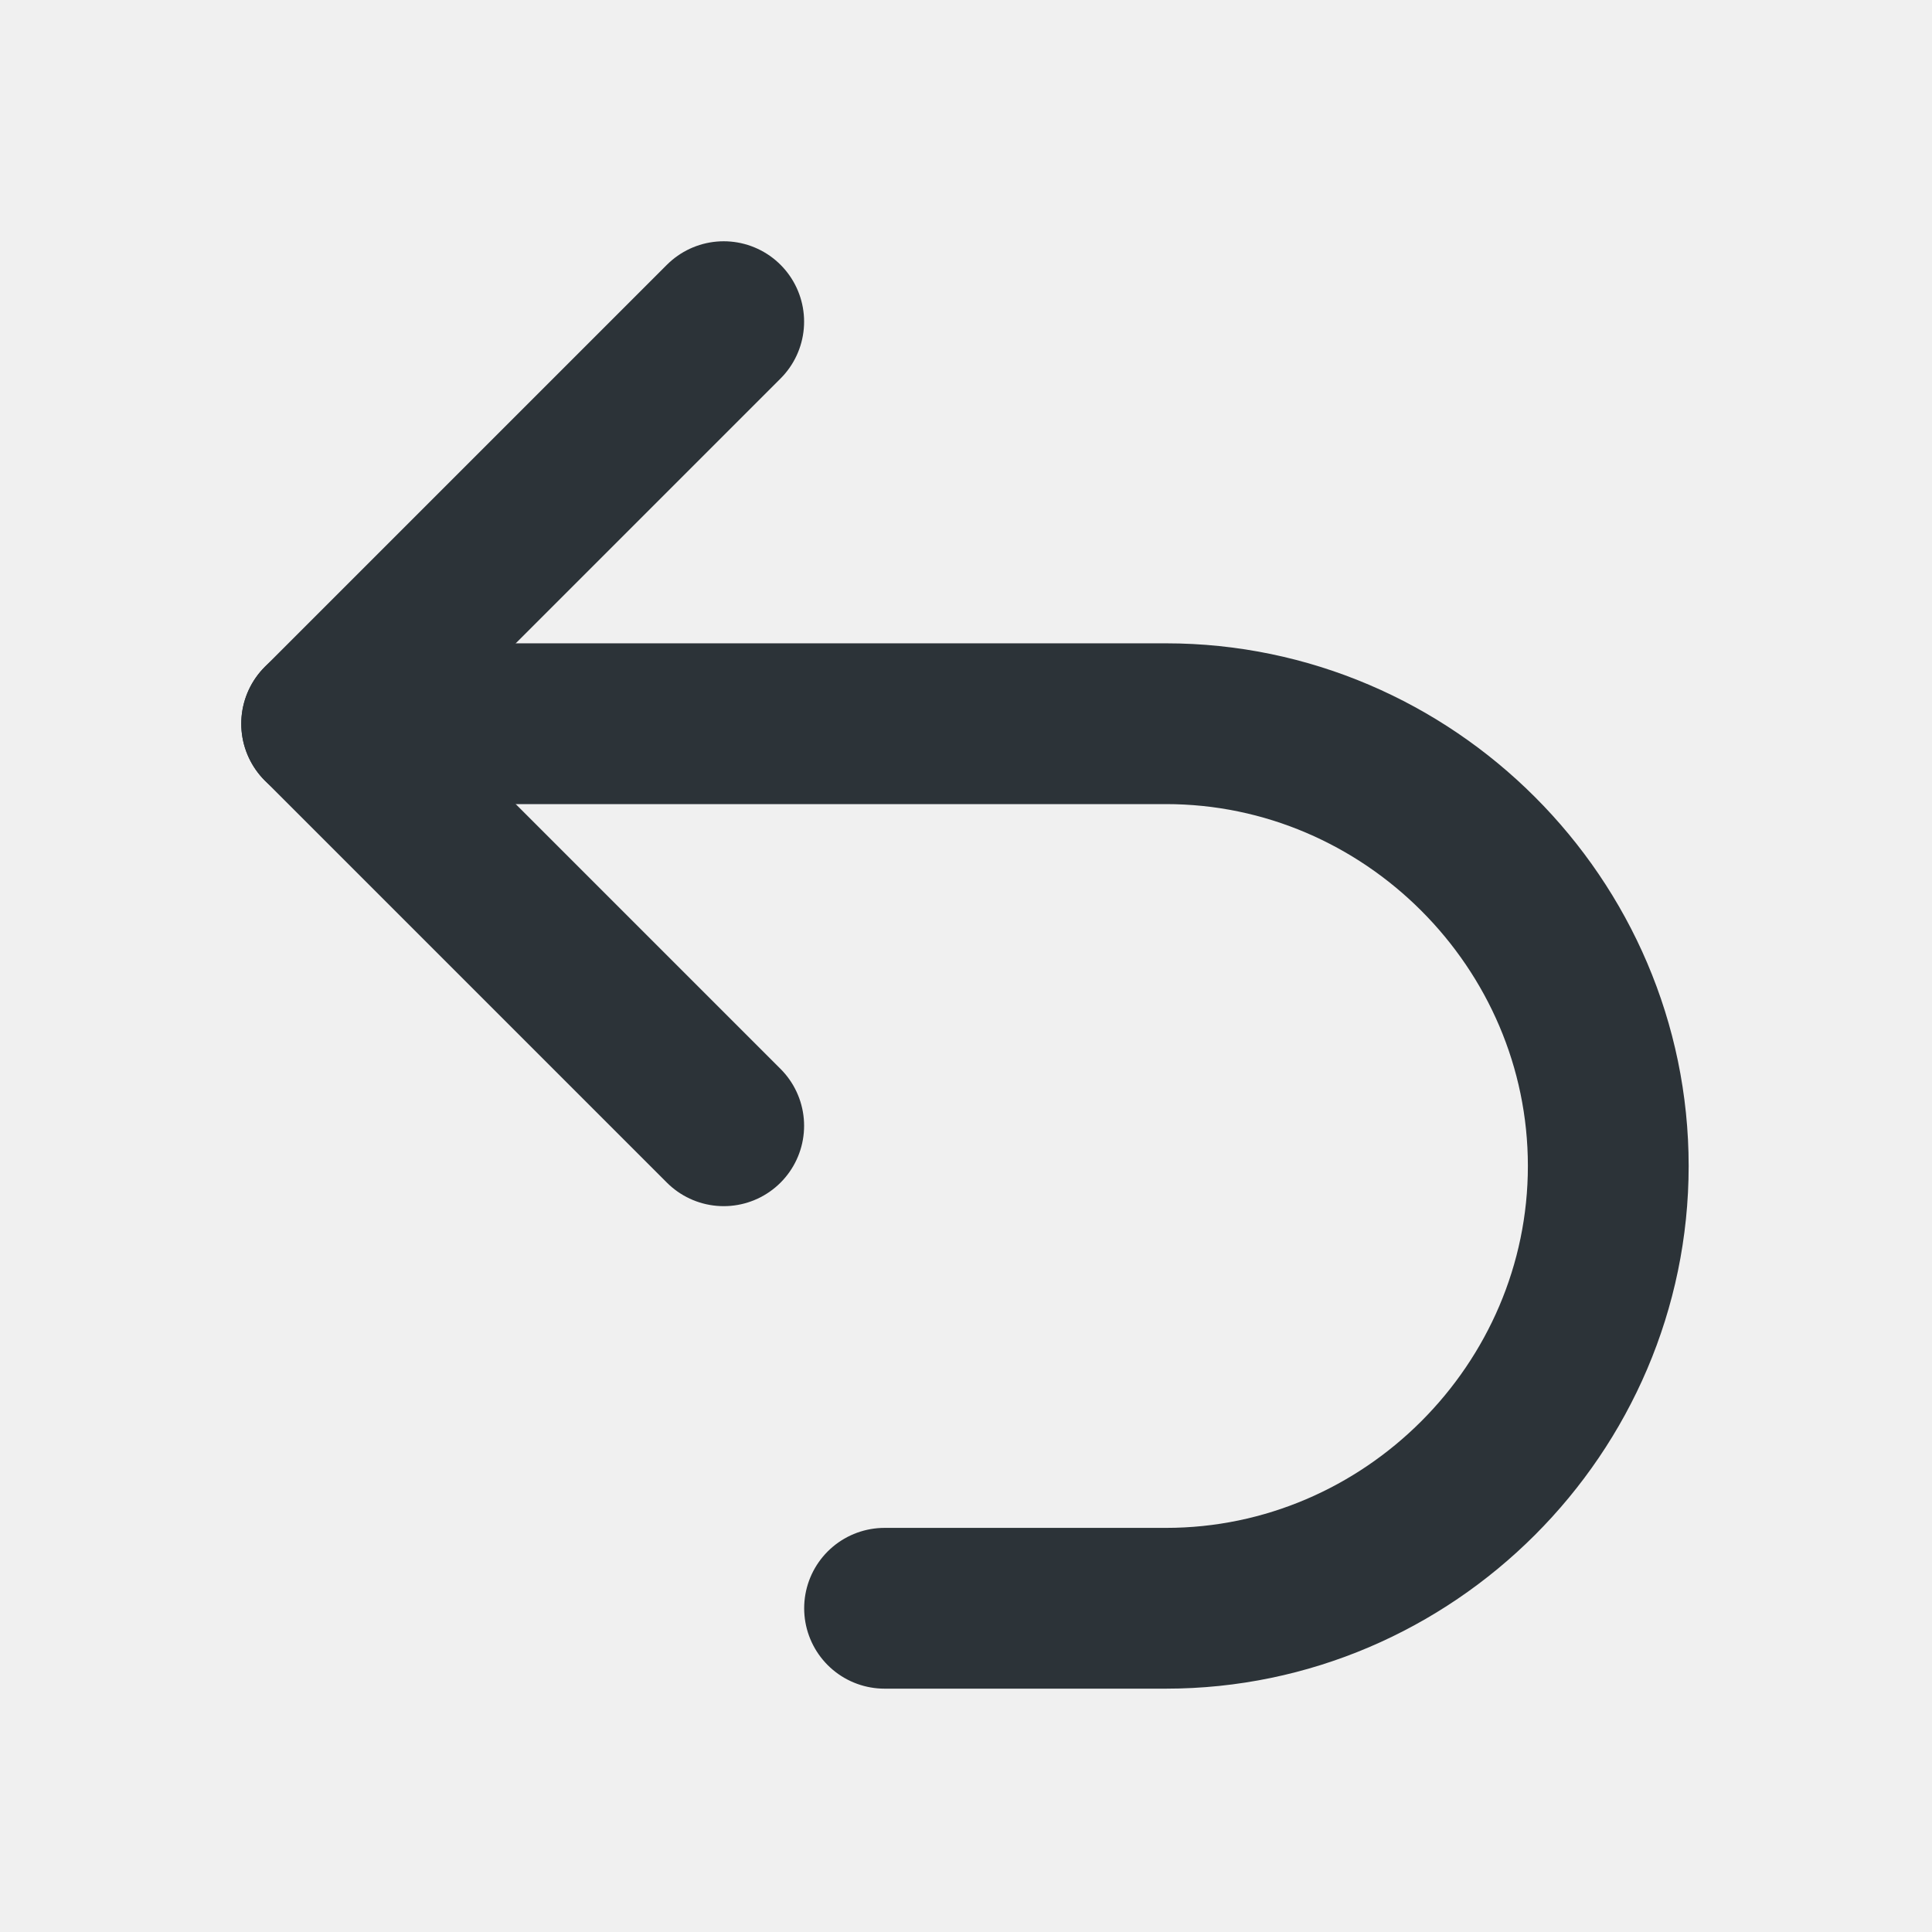
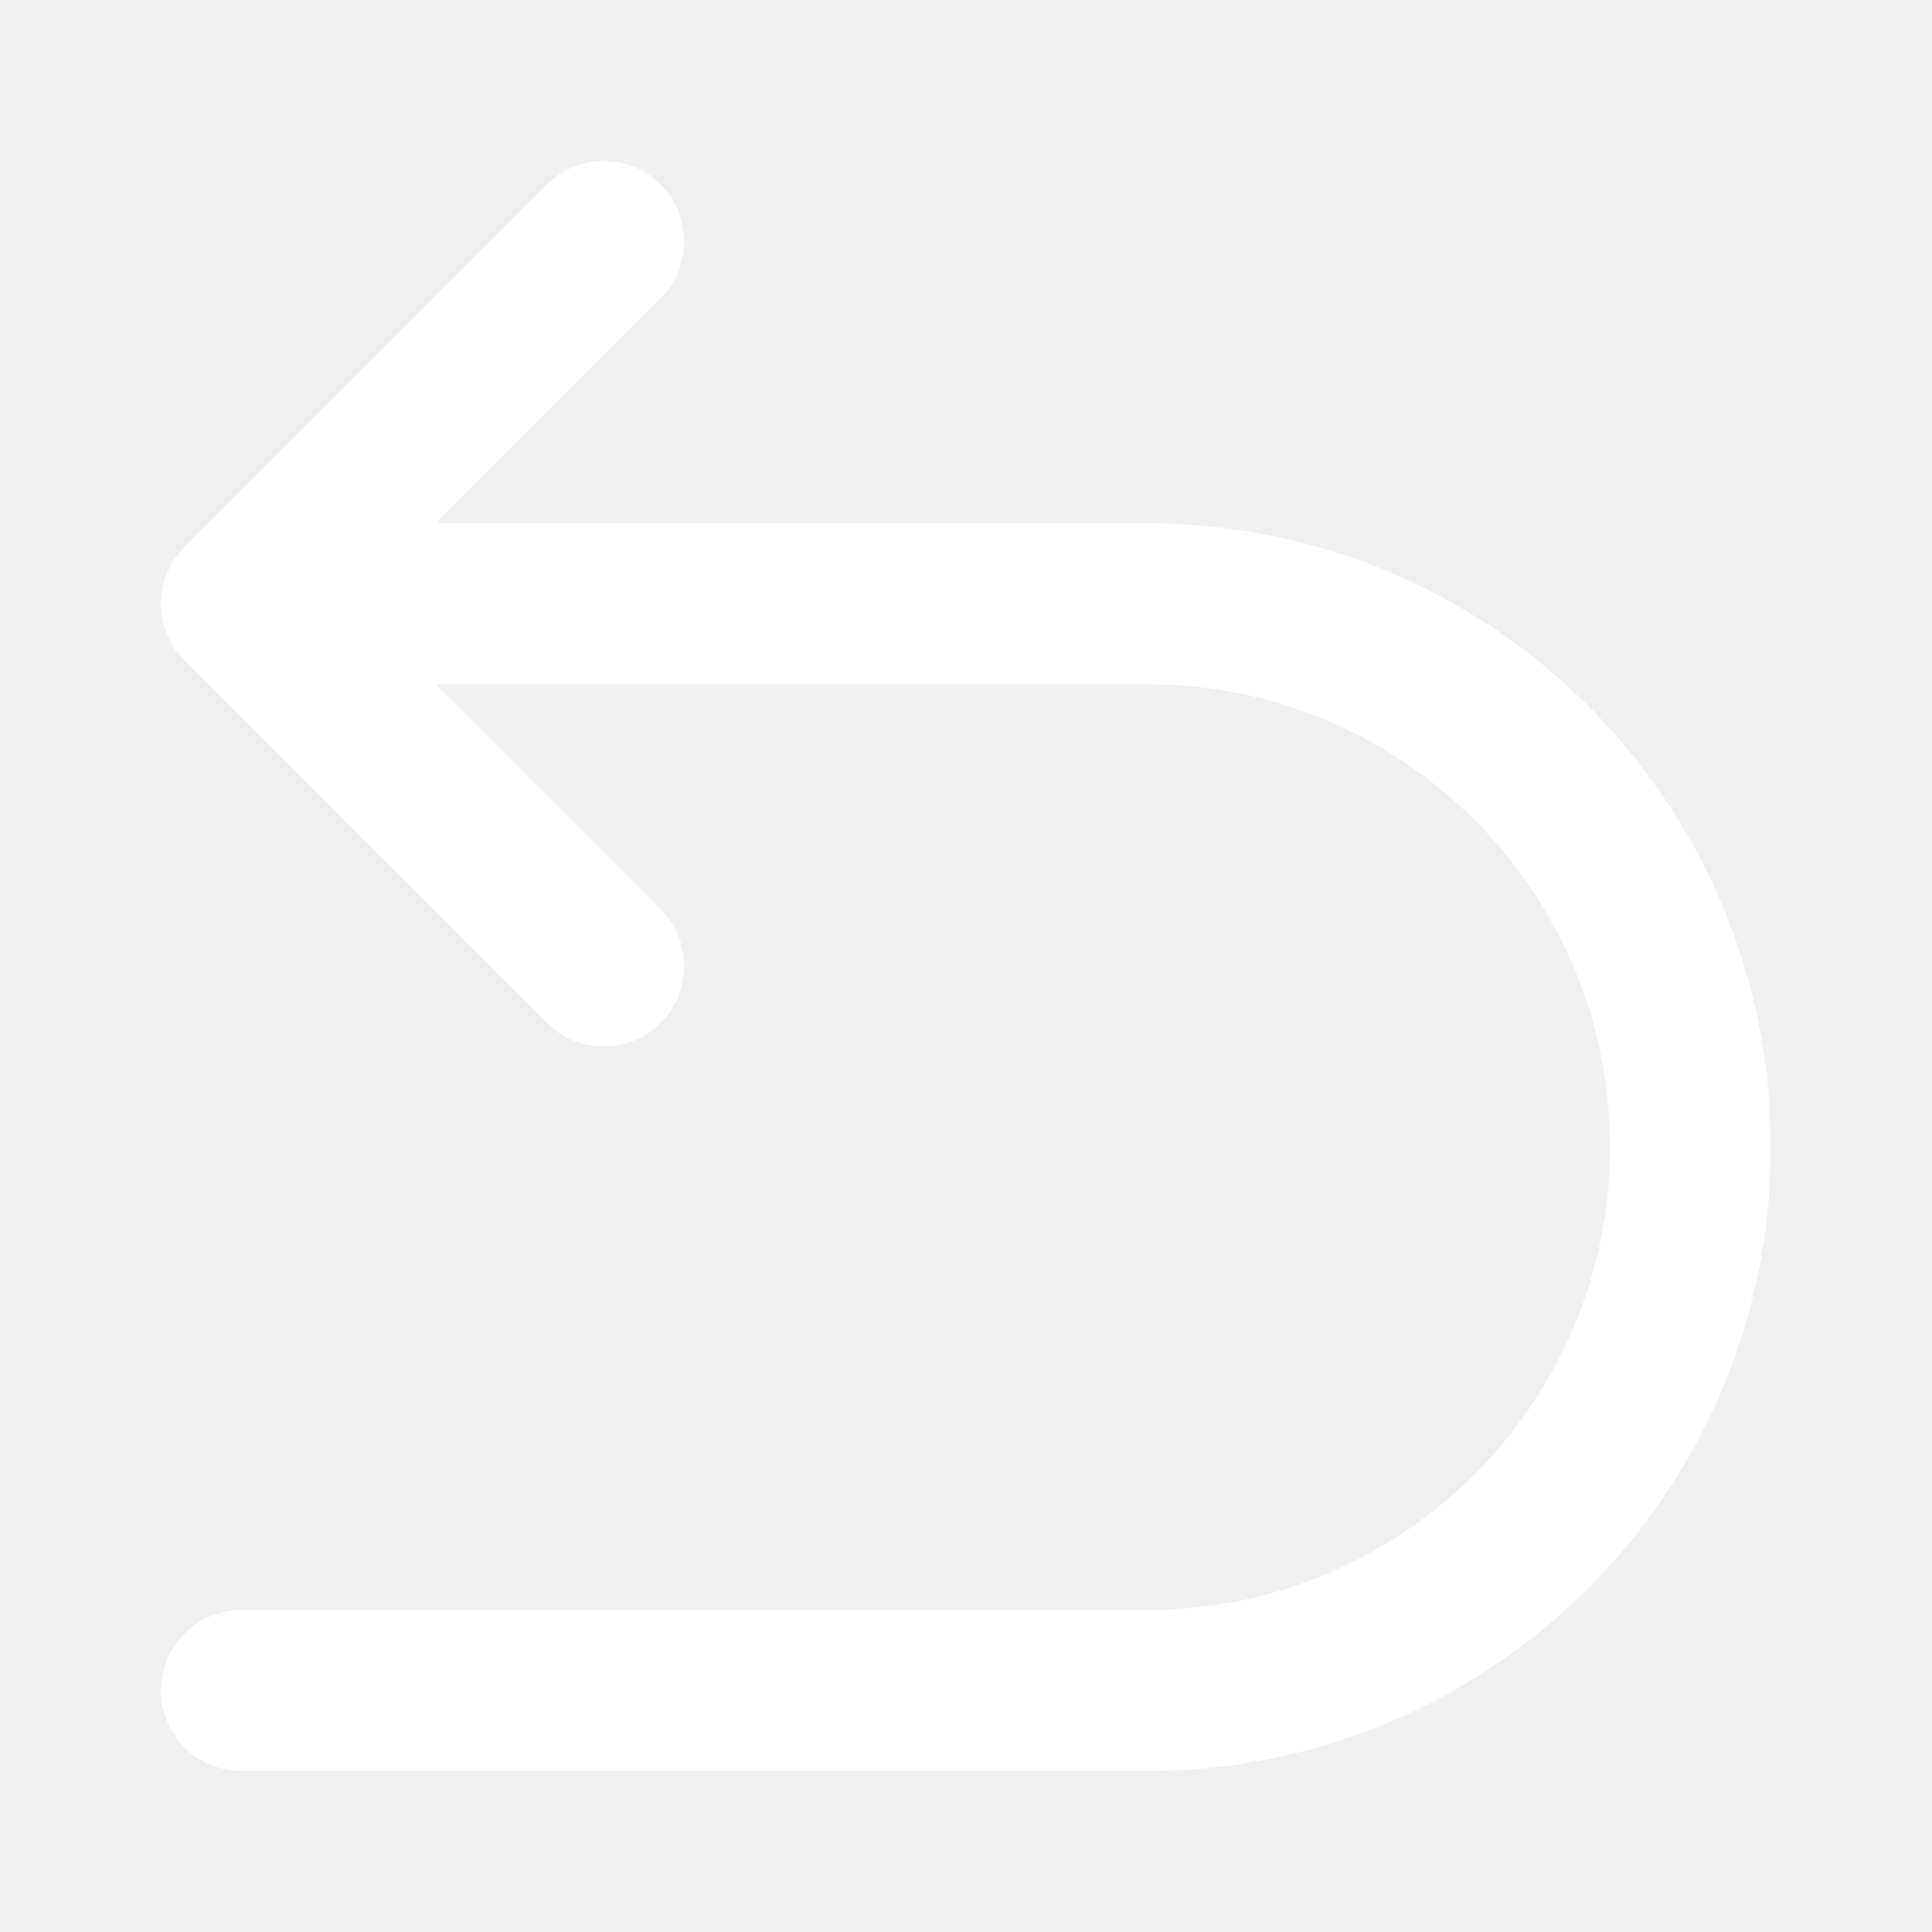
- <svg xmlns="http://www.w3.org/2000/svg" width="100%" height="100%" viewBox="0 0 1738 1738" version="1.1" xml:space="preserve" style="fill-rule:evenodd;clip-rule:evenodd;stroke-linecap:round;stroke-linejoin:round;">
-   <path d="M651.042,1012.725l-361.683,-361.683l361.683,-361.683" style="fill:none;fill-rule:nonzero;stroke:#2c3338;stroke-width:144.63px;" />
-   <path d="M289.358,651.042l759.55,0c218.263,0 397.867,179.6 397.867,397.867c0,218.263 -179.6,397.867 -397.867,397.867l-253.175,0" style="fill:none;fill-rule:nonzero;stroke:#2c3338;stroke-width:144.63px;" />
+ <svg xmlns="http://www.w3.org/2000/svg" width="24" height="24" viewBox="0 0 24 24" version="1.1" xml:space="preserve" style="fill-rule:evenodd;clip-rule:evenodd;stroke-linecap:round;stroke-linejoin:round;">
+   <path d="M3,7.5l11.25,0c3.728,0 6.75,3.022 6.75,6.75c0,3.728 -3.022,6.75 -6.75,6.75l-11.25,0m4.5,-9l-4.5,-4.5l4.5,-4.5" style="fill:none;fill-rule:nonzero;stroke:#fff;stroke-width:2px;" />
</svg>
